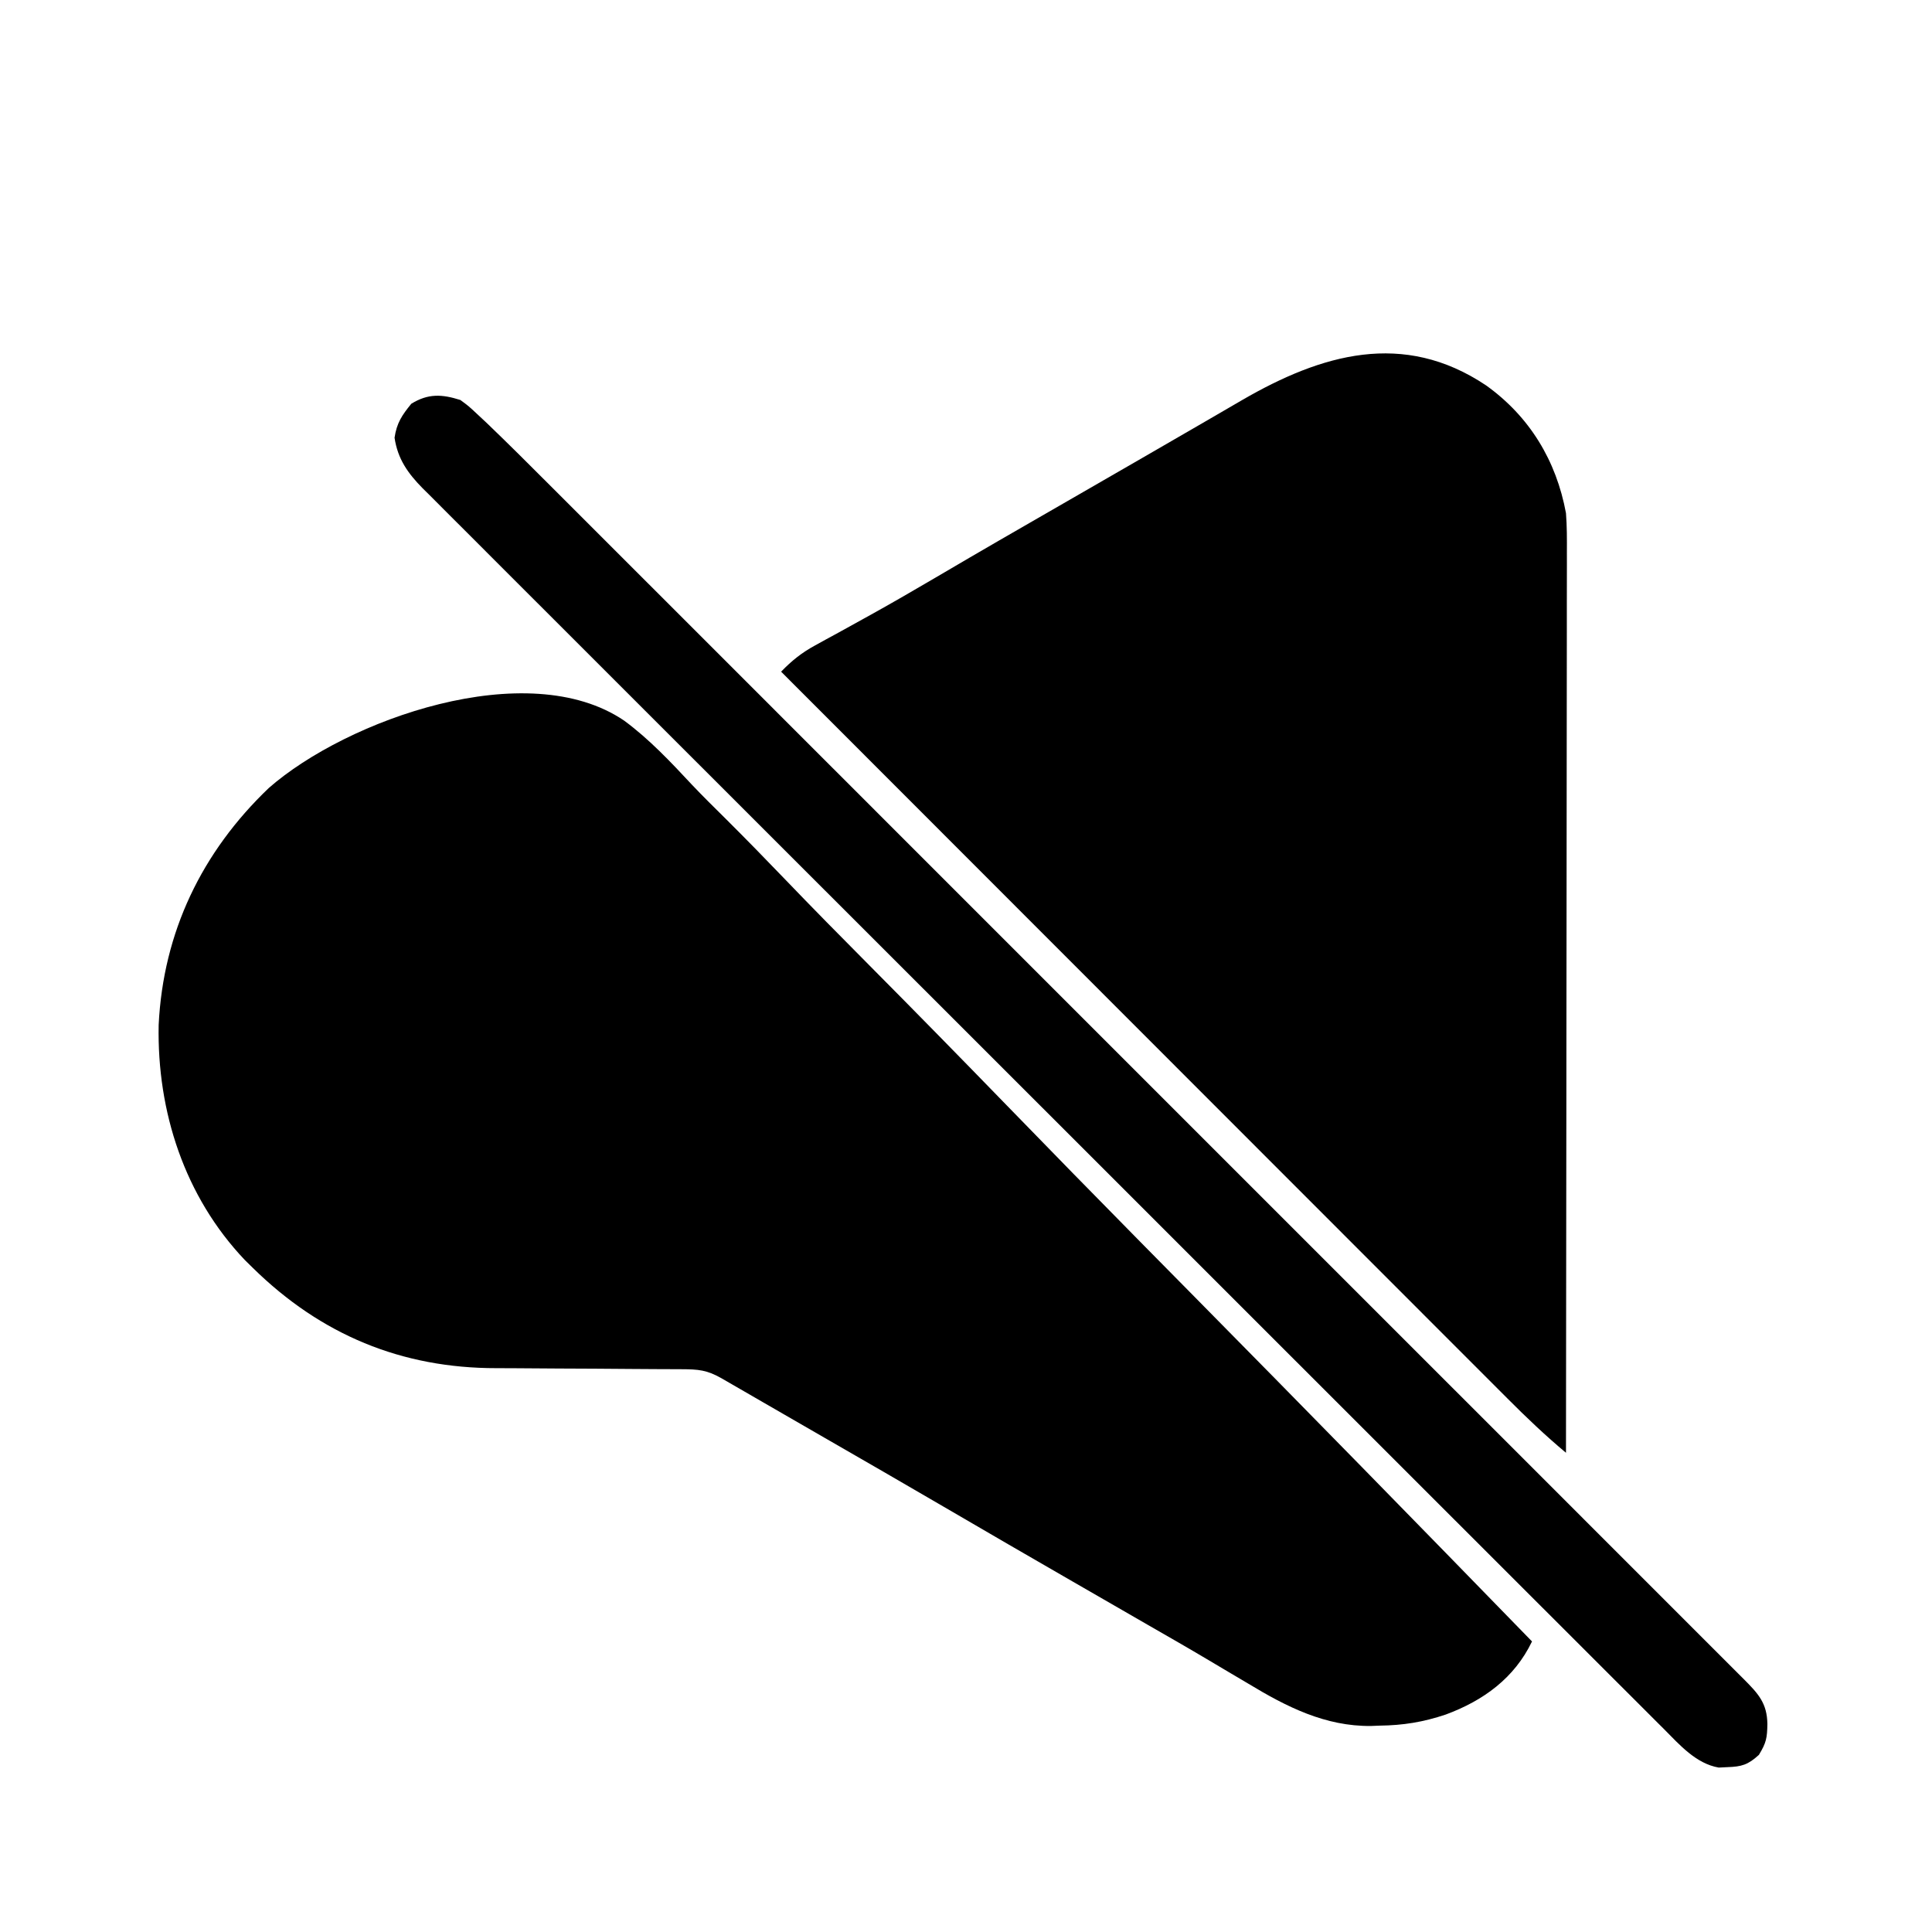
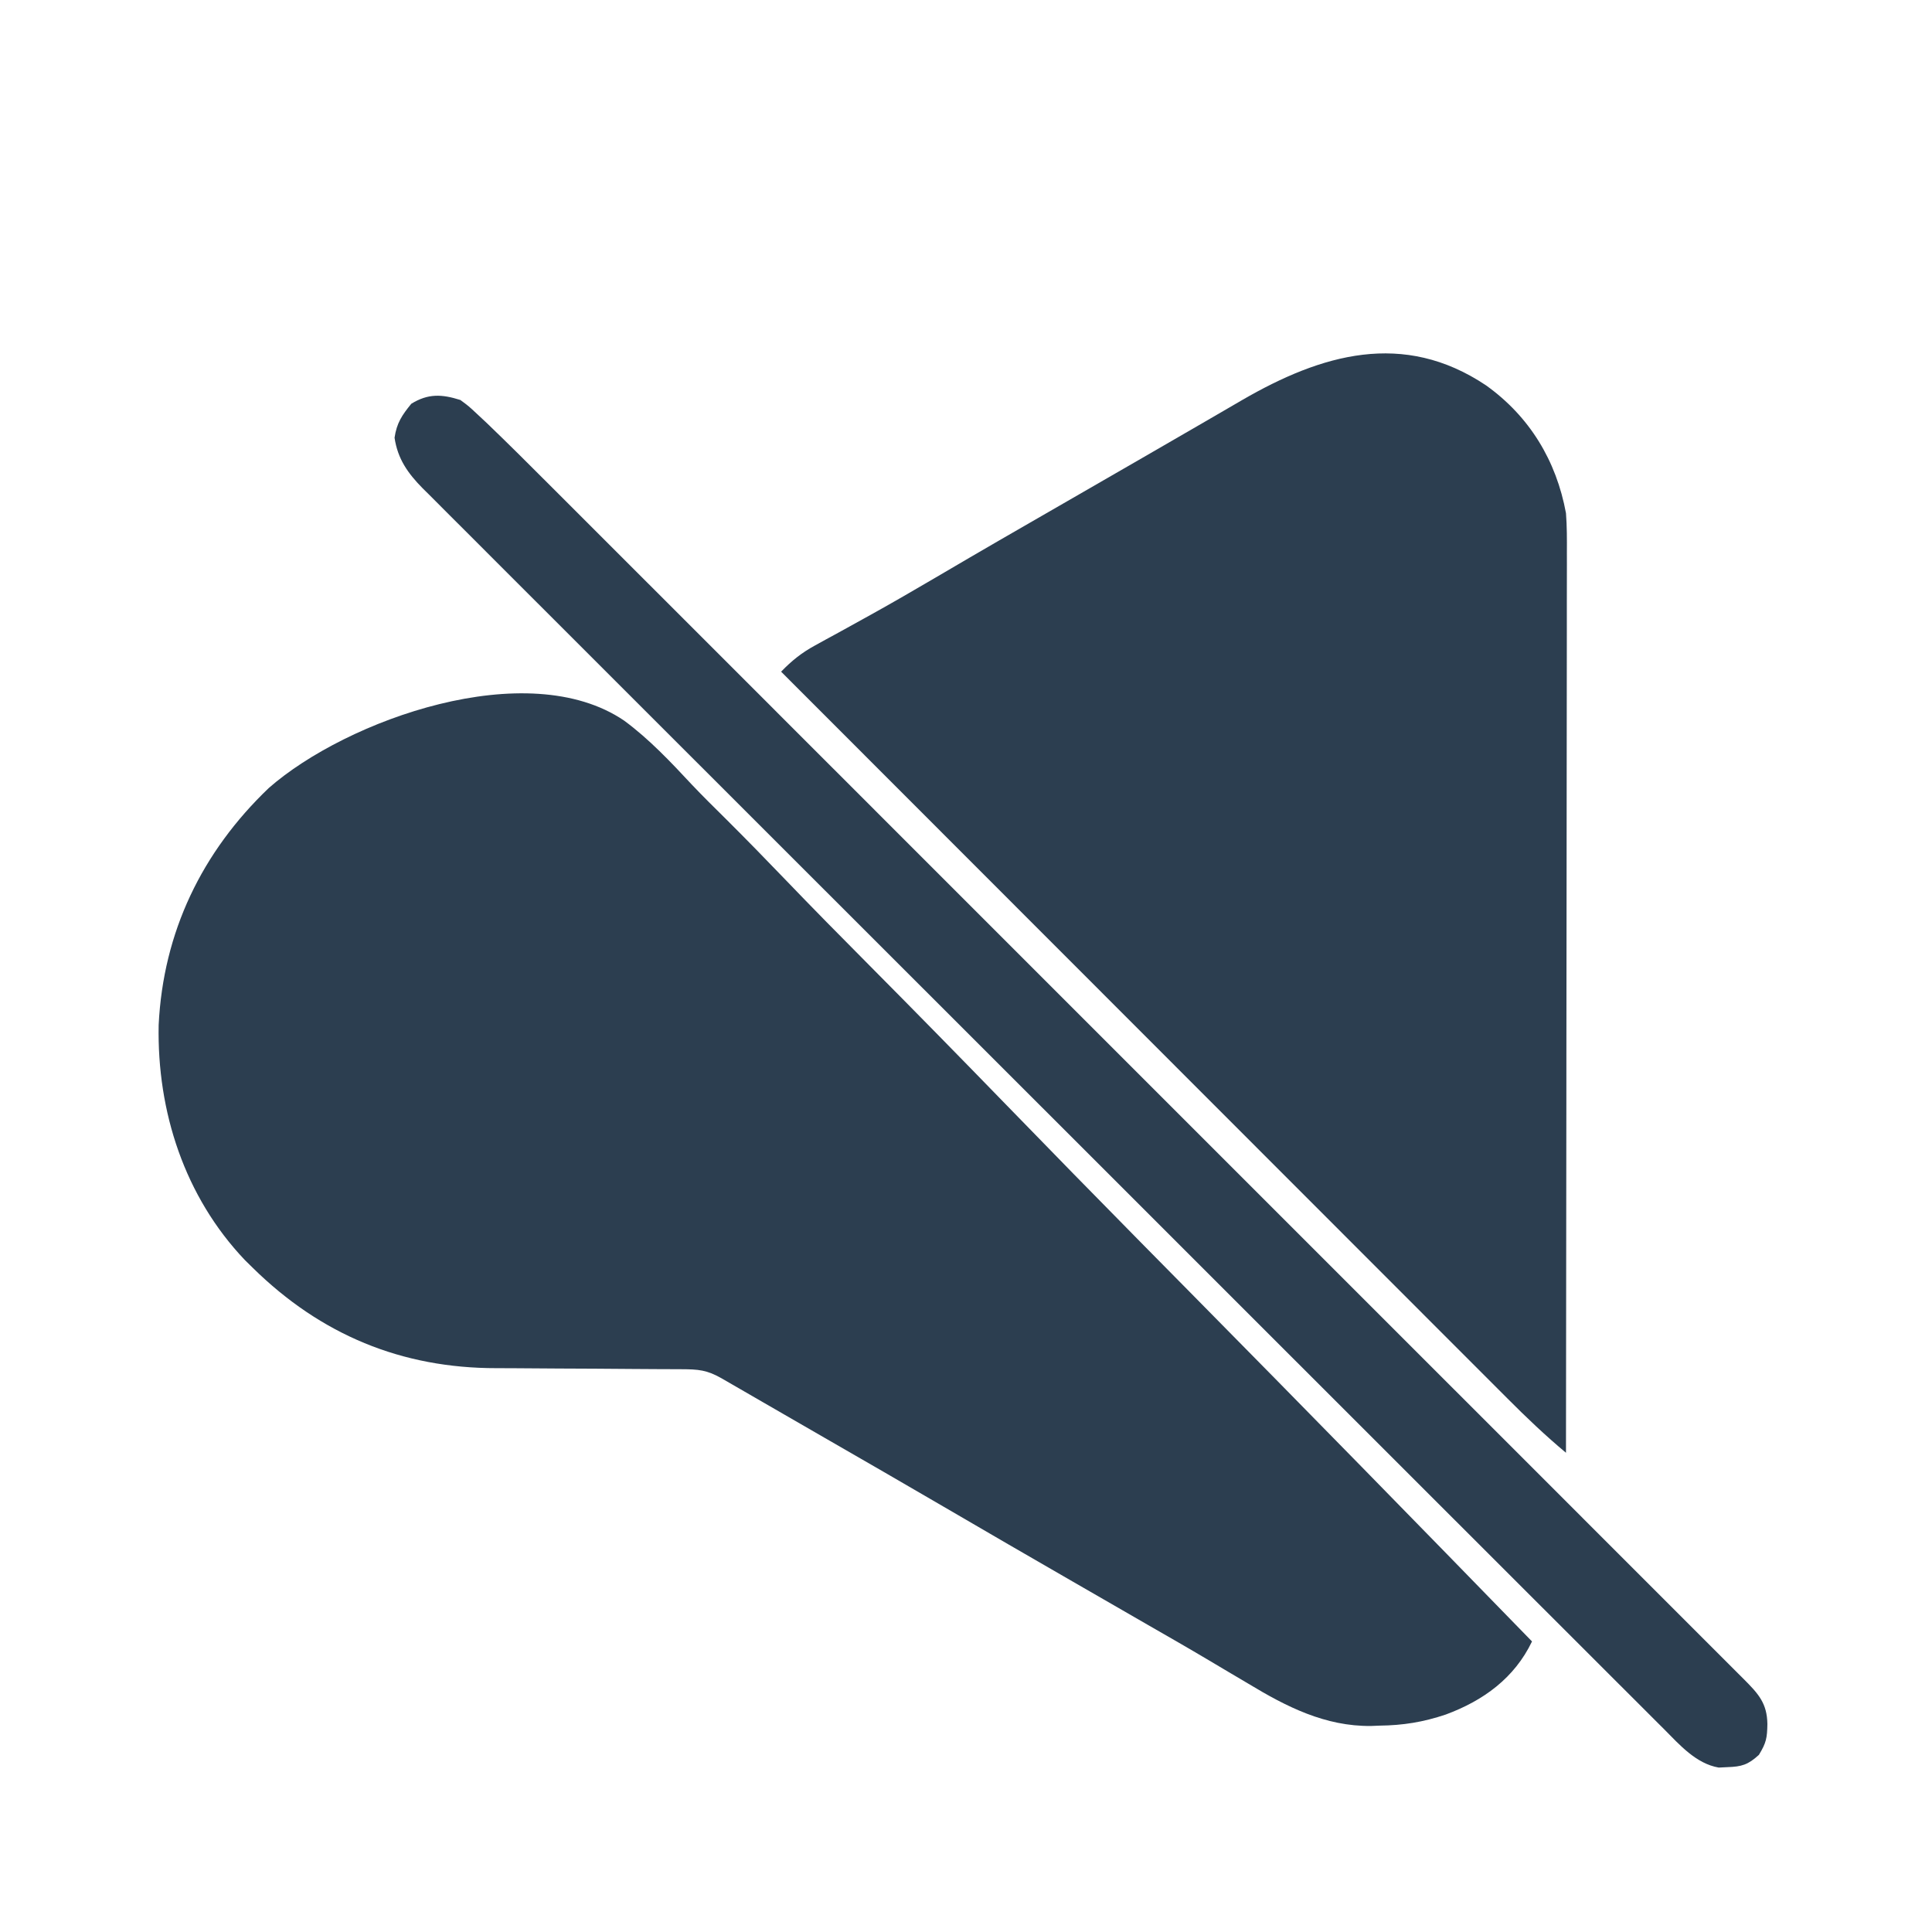
<svg xmlns="http://www.w3.org/2000/svg" version="1.1" width="512" height="512">
-   <path d="M0 0 C6.662 4.914 12.34 10.959 17.969 16.993 C20.915 20.106 23.973 23.106 27.018 26.122 C32.255 31.339 37.419 36.621 42.538 41.955 C49.937 49.666 57.442 57.267 64.974 64.847 C77.197 77.153 89.333 89.54 101.415 101.983 C113.139 114.057 124.903 126.089 136.722 138.069 C137.818 139.18 137.818 139.18 138.936 140.314 C142.603 144.031 146.271 147.747 149.94 151.462 C180.281 182.196 210.482 213.065 240.591 244.026 C235.938 253.728 227.692 259.72 217.716 263.401 C211.747 265.403 206.466 266.259 200.154 266.339 C199.422 266.368 198.691 266.397 197.937 266.427 C185.813 266.562 175.54 261.35 165.404 255.214 C163.701 254.207 161.999 253.201 160.295 252.196 C158.545 251.161 156.798 250.12 155.051 249.078 C149.599 245.835 144.092 242.687 138.591 239.526 C136.427 238.278 134.263 237.029 132.099 235.78 C127.741 233.266 123.381 230.753 119.021 228.241 C107.537 221.624 96.069 214.98 84.626 208.293 C74.1 202.148 63.54 196.062 52.979 189.979 C49.398 187.915 45.819 185.848 42.24 183.78 C40.44 182.74 38.639 181.701 36.839 180.661 C35.122 179.669 33.406 178.677 31.69 177.685 C30.657 177.088 29.624 176.492 28.56 175.878 C27.647 175.35 26.734 174.822 25.793 174.279 C21.937 172.085 19.68 171.898 15.192 171.884 C14.535 171.881 13.878 171.877 13.201 171.874 C11.769 171.867 10.337 171.861 8.905 171.858 C6.624 171.85 4.343 171.835 2.061 171.816 C-4.427 171.764 -10.916 171.716 -17.404 171.7 C-21.375 171.69 -25.345 171.66 -29.316 171.619 C-30.815 171.607 -32.315 171.602 -33.814 171.604 C-58.977 171.632 -80.373 162.756 -98.409 145.026 C-99.096 144.352 -99.783 143.678 -100.491 142.983 C-116.487 126.167 -123.819 103.608 -123.361 80.649 C-122.169 56.054 -111.912 34.793 -94.159 17.839 C-73.559 -0.214 -25.658 -17.406 0 0 Z " fill="#000000" transform="translate(165.4086,190.9738)" />
-   <path d="M0 0 C11.534 8.246 18.631 19.946 21.188 33.875 C21.456 37.349 21.449 40.807 21.428 44.29 C21.43 45.314 21.431 46.337 21.433 47.392 C21.436 50.808 21.425 54.224 21.415 57.641 C21.414 60.095 21.414 62.549 21.415 65.004 C21.416 70.281 21.41 75.558 21.399 80.835 C21.383 88.464 21.377 96.094 21.375 103.723 C21.371 116.103 21.357 128.483 21.338 140.863 C21.32 152.885 21.306 164.908 21.297 176.93 C21.297 177.672 21.296 178.413 21.296 179.178 C21.293 182.898 21.291 186.619 21.288 190.34 C21.267 221.185 21.232 252.03 21.188 282.875 C15.752 278.341 10.709 273.536 5.715 268.523 C4.888 267.697 4.061 266.871 3.21 266.02 C0.932 263.744 -1.344 261.465 -3.618 259.185 C-6.078 256.722 -8.54 254.261 -11.002 251.799 C-15.262 247.54 -19.52 243.279 -23.777 239.016 C-29.932 232.854 -36.089 226.694 -42.247 220.534 C-52.239 210.54 -62.229 200.544 -72.217 190.546 C-81.917 180.837 -91.618 171.129 -101.321 161.422 C-101.919 160.823 -102.518 160.224 -103.134 159.607 C-106.137 156.603 -109.14 153.599 -112.143 150.595 C-137.036 125.691 -161.925 100.784 -186.812 75.875 C-183.963 72.944 -181.394 70.876 -177.797 68.914 C-176.806 68.368 -175.814 67.821 -174.793 67.258 C-173.727 66.678 -172.661 66.098 -171.562 65.5 C-169.284 64.243 -167.007 62.984 -164.73 61.723 C-164.151 61.402 -163.571 61.082 -162.974 60.752 C-157.224 57.565 -151.545 54.264 -145.875 50.938 C-143.884 49.771 -141.893 48.604 -139.902 47.438 C-138.407 46.562 -138.407 46.562 -136.882 45.668 C-131.579 42.571 -126.259 39.504 -120.938 36.438 C-119.857 35.815 -118.777 35.192 -117.664 34.551 C-115.475 33.289 -113.285 32.028 -111.095 30.766 C-106.747 28.261 -102.4 25.753 -98.054 23.245 C-95.902 22.004 -93.75 20.763 -91.598 19.522 C-86.571 16.624 -81.545 13.722 -76.528 10.806 C-74.763 9.781 -72.997 8.756 -71.23 7.732 C-69.023 6.452 -66.818 5.17 -64.613 3.885 C-43.641 -8.266 -21.916 -14.671 0 0 Z " fill="#000000" transform="translate(393.8125,102.125)" />
-   <path d="M0 0 C2.176 1.602 2.176 1.602 4.438 3.715 C5.314 4.534 6.191 5.352 7.094 6.195 C12.76 11.636 18.32 17.183 23.869 22.742 C25.254 24.126 26.639 25.509 28.024 26.892 C31.808 30.672 35.588 34.455 39.369 38.238 C43.454 42.326 47.542 46.41 51.63 50.495 C59.627 58.488 67.622 66.484 75.615 74.48 C82.109 80.976 88.604 87.471 95.1 93.966 C96.025 94.891 96.95 95.816 97.903 96.769 C99.782 98.647 101.661 100.526 103.54 102.405 C120.645 119.507 137.747 136.612 154.848 153.718 C170.463 169.337 186.079 184.954 201.698 200.568 C219.255 218.119 236.809 235.672 254.362 253.227 C256.231 255.097 258.101 256.967 259.971 258.837 C260.891 259.757 261.811 260.677 262.759 261.625 C269.251 268.119 275.745 274.611 282.239 281.102 C290.144 289.005 298.048 296.909 305.949 304.816 C309.982 308.852 314.016 312.887 318.053 316.92 C321.743 320.608 325.431 324.297 329.117 327.989 C330.455 329.328 331.794 330.666 333.134 332.004 C334.947 333.813 336.757 335.626 338.566 337.44 C339.093 337.965 339.621 338.491 340.165 339.032 C343.981 342.868 346.291 345.36 346.375 350.875 C346.311 354.551 346.101 355.834 344.125 359.062 C341.243 361.69 339.567 362.189 335.75 362.312 C335.002 362.35 334.255 362.387 333.484 362.426 C327.49 361.398 323.109 356.398 318.976 352.23 C318.397 351.655 317.819 351.08 317.223 350.487 C315.287 348.559 313.358 346.625 311.429 344.69 C310.028 343.292 308.627 341.894 307.225 340.497 C303.375 336.657 299.531 332.811 295.688 328.964 C291.542 324.815 287.39 320.673 283.24 316.53 C275.11 308.413 266.985 300.29 258.863 292.165 C252.263 285.563 245.661 278.963 239.058 272.364 C238.109 271.416 237.161 270.468 236.212 269.52 C234.782 268.092 233.353 266.663 231.923 265.234 C218.634 251.953 205.346 238.67 192.062 225.382 C191.562 224.881 191.061 224.38 190.545 223.864 C188.007 221.326 185.469 218.787 182.932 216.248 C182.428 215.744 181.923 215.24 181.404 214.72 C180.385 213.701 179.366 212.681 178.346 211.662 C162.482 195.791 146.61 179.928 130.733 164.069 C112.896 146.253 95.065 128.432 77.24 110.604 C75.341 108.704 73.441 106.803 71.541 104.903 C71.073 104.435 70.605 103.967 70.123 103.485 C63.057 96.418 55.987 89.355 48.915 82.294 C40.875 74.265 32.84 66.232 24.812 58.191 C20.714 54.088 16.614 49.986 12.507 45.892 C8.75 42.145 5 38.392 1.255 34.633 C-0.103 33.273 -1.463 31.915 -2.827 30.559 C-4.676 28.72 -6.516 26.872 -8.353 25.021 C-9.155 24.231 -9.155 24.231 -9.972 23.425 C-13.907 19.432 -16.619 15.611 -17.438 10 C-16.871 6.114 -15.473 4.022 -13 1 C-8.542 -1.747 -4.898 -1.554 0 0 Z " fill="#000000" transform="translate(122,106)" />
+   <path d="M0 0 C6.662 4.914 12.34 10.959 17.969 16.993 C20.915 20.106 23.973 23.106 27.018 26.122 C32.255 31.339 37.419 36.621 42.538 41.955 C49.937 49.666 57.442 57.267 64.974 64.847 C77.197 77.153 89.333 89.54 101.415 101.983 C113.139 114.057 124.903 126.089 136.722 138.069 C137.818 139.18 137.818 139.18 138.936 140.314 C142.603 144.031 146.271 147.747 149.94 151.462 C180.281 182.196 210.482 213.065 240.591 244.026 C235.938 253.728 227.692 259.72 217.716 263.401 C211.747 265.403 206.466 266.259 200.154 266.339 C199.422 266.368 198.691 266.397 197.937 266.427 C185.813 266.562 175.54 261.35 165.404 255.214 C163.701 254.207 161.999 253.201 160.295 252.196 C158.545 251.161 156.798 250.12 155.051 249.078 C149.599 245.835 144.092 242.687 138.591 239.526 C136.427 238.278 134.263 237.029 132.099 235.78 C127.741 233.266 123.381 230.753 119.021 228.241 C107.537 221.624 96.069 214.98 84.626 208.293 C74.1 202.148 63.54 196.062 52.979 189.979 C49.398 187.915 45.819 185.848 42.24 183.78 C40.44 182.74 38.639 181.701 36.839 180.661 C35.122 179.669 33.406 178.677 31.69 177.685 C30.657 177.088 29.624 176.492 28.56 175.878 C27.647 175.35 26.734 174.822 25.793 174.279 C21.937 172.085 19.68 171.898 15.192 171.884 C14.535 171.881 13.878 171.877 13.201 171.874 C11.769 171.867 10.337 171.861 8.905 171.858 C6.624 171.85 4.343 171.835 2.061 171.816 C-4.427 171.764 -10.916 171.716 -17.404 171.7 C-21.375 171.69 -25.345 171.66 -29.316 171.619 C-30.815 171.607 -32.315 171.602 -33.814 171.604 C-58.977 171.632 -80.373 162.756 -98.409 145.026 C-99.096 144.352 -99.783 143.678 -100.491 142.983 C-116.487 126.167 -123.819 103.608 -123.361 80.649 C-122.169 56.054 -111.912 34.793 -94.159 17.839 C-73.559 -0.214 -25.658 -17.406 0 0 Z " fill="#2c3e50" transform="translate(165.4086,190.9738)" />
+   <path d="M0 0 C11.534 8.246 18.631 19.946 21.188 33.875 C21.456 37.349 21.449 40.807 21.428 44.29 C21.43 45.314 21.431 46.337 21.433 47.392 C21.436 50.808 21.425 54.224 21.415 57.641 C21.414 60.095 21.414 62.549 21.415 65.004 C21.416 70.281 21.41 75.558 21.399 80.835 C21.383 88.464 21.377 96.094 21.375 103.723 C21.371 116.103 21.357 128.483 21.338 140.863 C21.32 152.885 21.306 164.908 21.297 176.93 C21.297 177.672 21.296 178.413 21.296 179.178 C21.293 182.898 21.291 186.619 21.288 190.34 C21.267 221.185 21.232 252.03 21.188 282.875 C15.752 278.341 10.709 273.536 5.715 268.523 C4.888 267.697 4.061 266.871 3.21 266.02 C0.932 263.744 -1.344 261.465 -3.618 259.185 C-6.078 256.722 -8.54 254.261 -11.002 251.799 C-15.262 247.54 -19.52 243.279 -23.777 239.016 C-29.932 232.854 -36.089 226.694 -42.247 220.534 C-52.239 210.54 -62.229 200.544 -72.217 190.546 C-81.917 180.837 -91.618 171.129 -101.321 161.422 C-101.919 160.823 -102.518 160.224 -103.134 159.607 C-106.137 156.603 -109.14 153.599 -112.143 150.595 C-137.036 125.691 -161.925 100.784 -186.812 75.875 C-183.963 72.944 -181.394 70.876 -177.797 68.914 C-176.806 68.368 -175.814 67.821 -174.793 67.258 C-173.727 66.678 -172.661 66.098 -171.562 65.5 C-169.284 64.243 -167.007 62.984 -164.73 61.723 C-164.151 61.402 -163.571 61.082 -162.974 60.752 C-157.224 57.565 -151.545 54.264 -145.875 50.938 C-143.884 49.771 -141.893 48.604 -139.902 47.438 C-138.407 46.562 -138.407 46.562 -136.882 45.668 C-131.579 42.571 -126.259 39.504 -120.938 36.438 C-119.857 35.815 -118.777 35.192 -117.664 34.551 C-115.475 33.289 -113.285 32.028 -111.095 30.766 C-106.747 28.261 -102.4 25.753 -98.054 23.245 C-95.902 22.004 -93.75 20.763 -91.598 19.522 C-86.571 16.624 -81.545 13.722 -76.528 10.806 C-74.763 9.781 -72.997 8.756 -71.23 7.732 C-69.023 6.452 -66.818 5.17 -64.613 3.885 C-43.641 -8.266 -21.916 -14.671 0 0 Z " fill="#2c3e50" transform="translate(393.8125,102.125)" />
+   <path d="M0 0 C2.176 1.602 2.176 1.602 4.438 3.715 C5.314 4.534 6.191 5.352 7.094 6.195 C12.76 11.636 18.32 17.183 23.869 22.742 C25.254 24.126 26.639 25.509 28.024 26.892 C31.808 30.672 35.588 34.455 39.369 38.238 C43.454 42.326 47.542 46.41 51.63 50.495 C59.627 58.488 67.622 66.484 75.615 74.48 C82.109 80.976 88.604 87.471 95.1 93.966 C96.025 94.891 96.95 95.816 97.903 96.769 C99.782 98.647 101.661 100.526 103.54 102.405 C120.645 119.507 137.747 136.612 154.848 153.718 C170.463 169.337 186.079 184.954 201.698 200.568 C219.255 218.119 236.809 235.672 254.362 253.227 C256.231 255.097 258.101 256.967 259.971 258.837 C260.891 259.757 261.811 260.677 262.759 261.625 C269.251 268.119 275.745 274.611 282.239 281.102 C290.144 289.005 298.048 296.909 305.949 304.816 C309.982 308.852 314.016 312.887 318.053 316.92 C321.743 320.608 325.431 324.297 329.117 327.989 C330.455 329.328 331.794 330.666 333.134 332.004 C334.947 333.813 336.757 335.626 338.566 337.44 C339.093 337.965 339.621 338.491 340.165 339.032 C343.981 342.868 346.291 345.36 346.375 350.875 C346.311 354.551 346.101 355.834 344.125 359.062 C341.243 361.69 339.567 362.189 335.75 362.312 C335.002 362.35 334.255 362.387 333.484 362.426 C327.49 361.398 323.109 356.398 318.976 352.23 C318.397 351.655 317.819 351.08 317.223 350.487 C315.287 348.559 313.358 346.625 311.429 344.69 C310.028 343.292 308.627 341.894 307.225 340.497 C303.375 336.657 299.531 332.811 295.688 328.964 C291.542 324.815 287.39 320.673 283.24 316.53 C275.11 308.413 266.985 300.29 258.863 292.165 C252.263 285.563 245.661 278.963 239.058 272.364 C238.109 271.416 237.161 270.468 236.212 269.52 C234.782 268.092 233.353 266.663 231.923 265.234 C218.634 251.953 205.346 238.67 192.062 225.382 C191.562 224.881 191.061 224.38 190.545 223.864 C188.007 221.326 185.469 218.787 182.932 216.248 C182.428 215.744 181.923 215.24 181.404 214.72 C180.385 213.701 179.366 212.681 178.346 211.662 C162.482 195.791 146.61 179.928 130.733 164.069 C112.896 146.253 95.065 128.432 77.24 110.604 C75.341 108.704 73.441 106.803 71.541 104.903 C71.073 104.435 70.605 103.967 70.123 103.485 C63.057 96.418 55.987 89.355 48.915 82.294 C40.875 74.265 32.84 66.232 24.812 58.191 C20.714 54.088 16.614 49.986 12.507 45.892 C8.75 42.145 5 38.392 1.255 34.633 C-0.103 33.273 -1.463 31.915 -2.827 30.559 C-4.676 28.72 -6.516 26.872 -8.353 25.021 C-9.155 24.231 -9.155 24.231 -9.972 23.425 C-13.907 19.432 -16.619 15.611 -17.438 10 C-16.871 6.114 -15.473 4.022 -13 1 C-8.542 -1.747 -4.898 -1.554 0 0 Z " fill="#2c3e50" transform="translate(122,106)" />
</svg>
